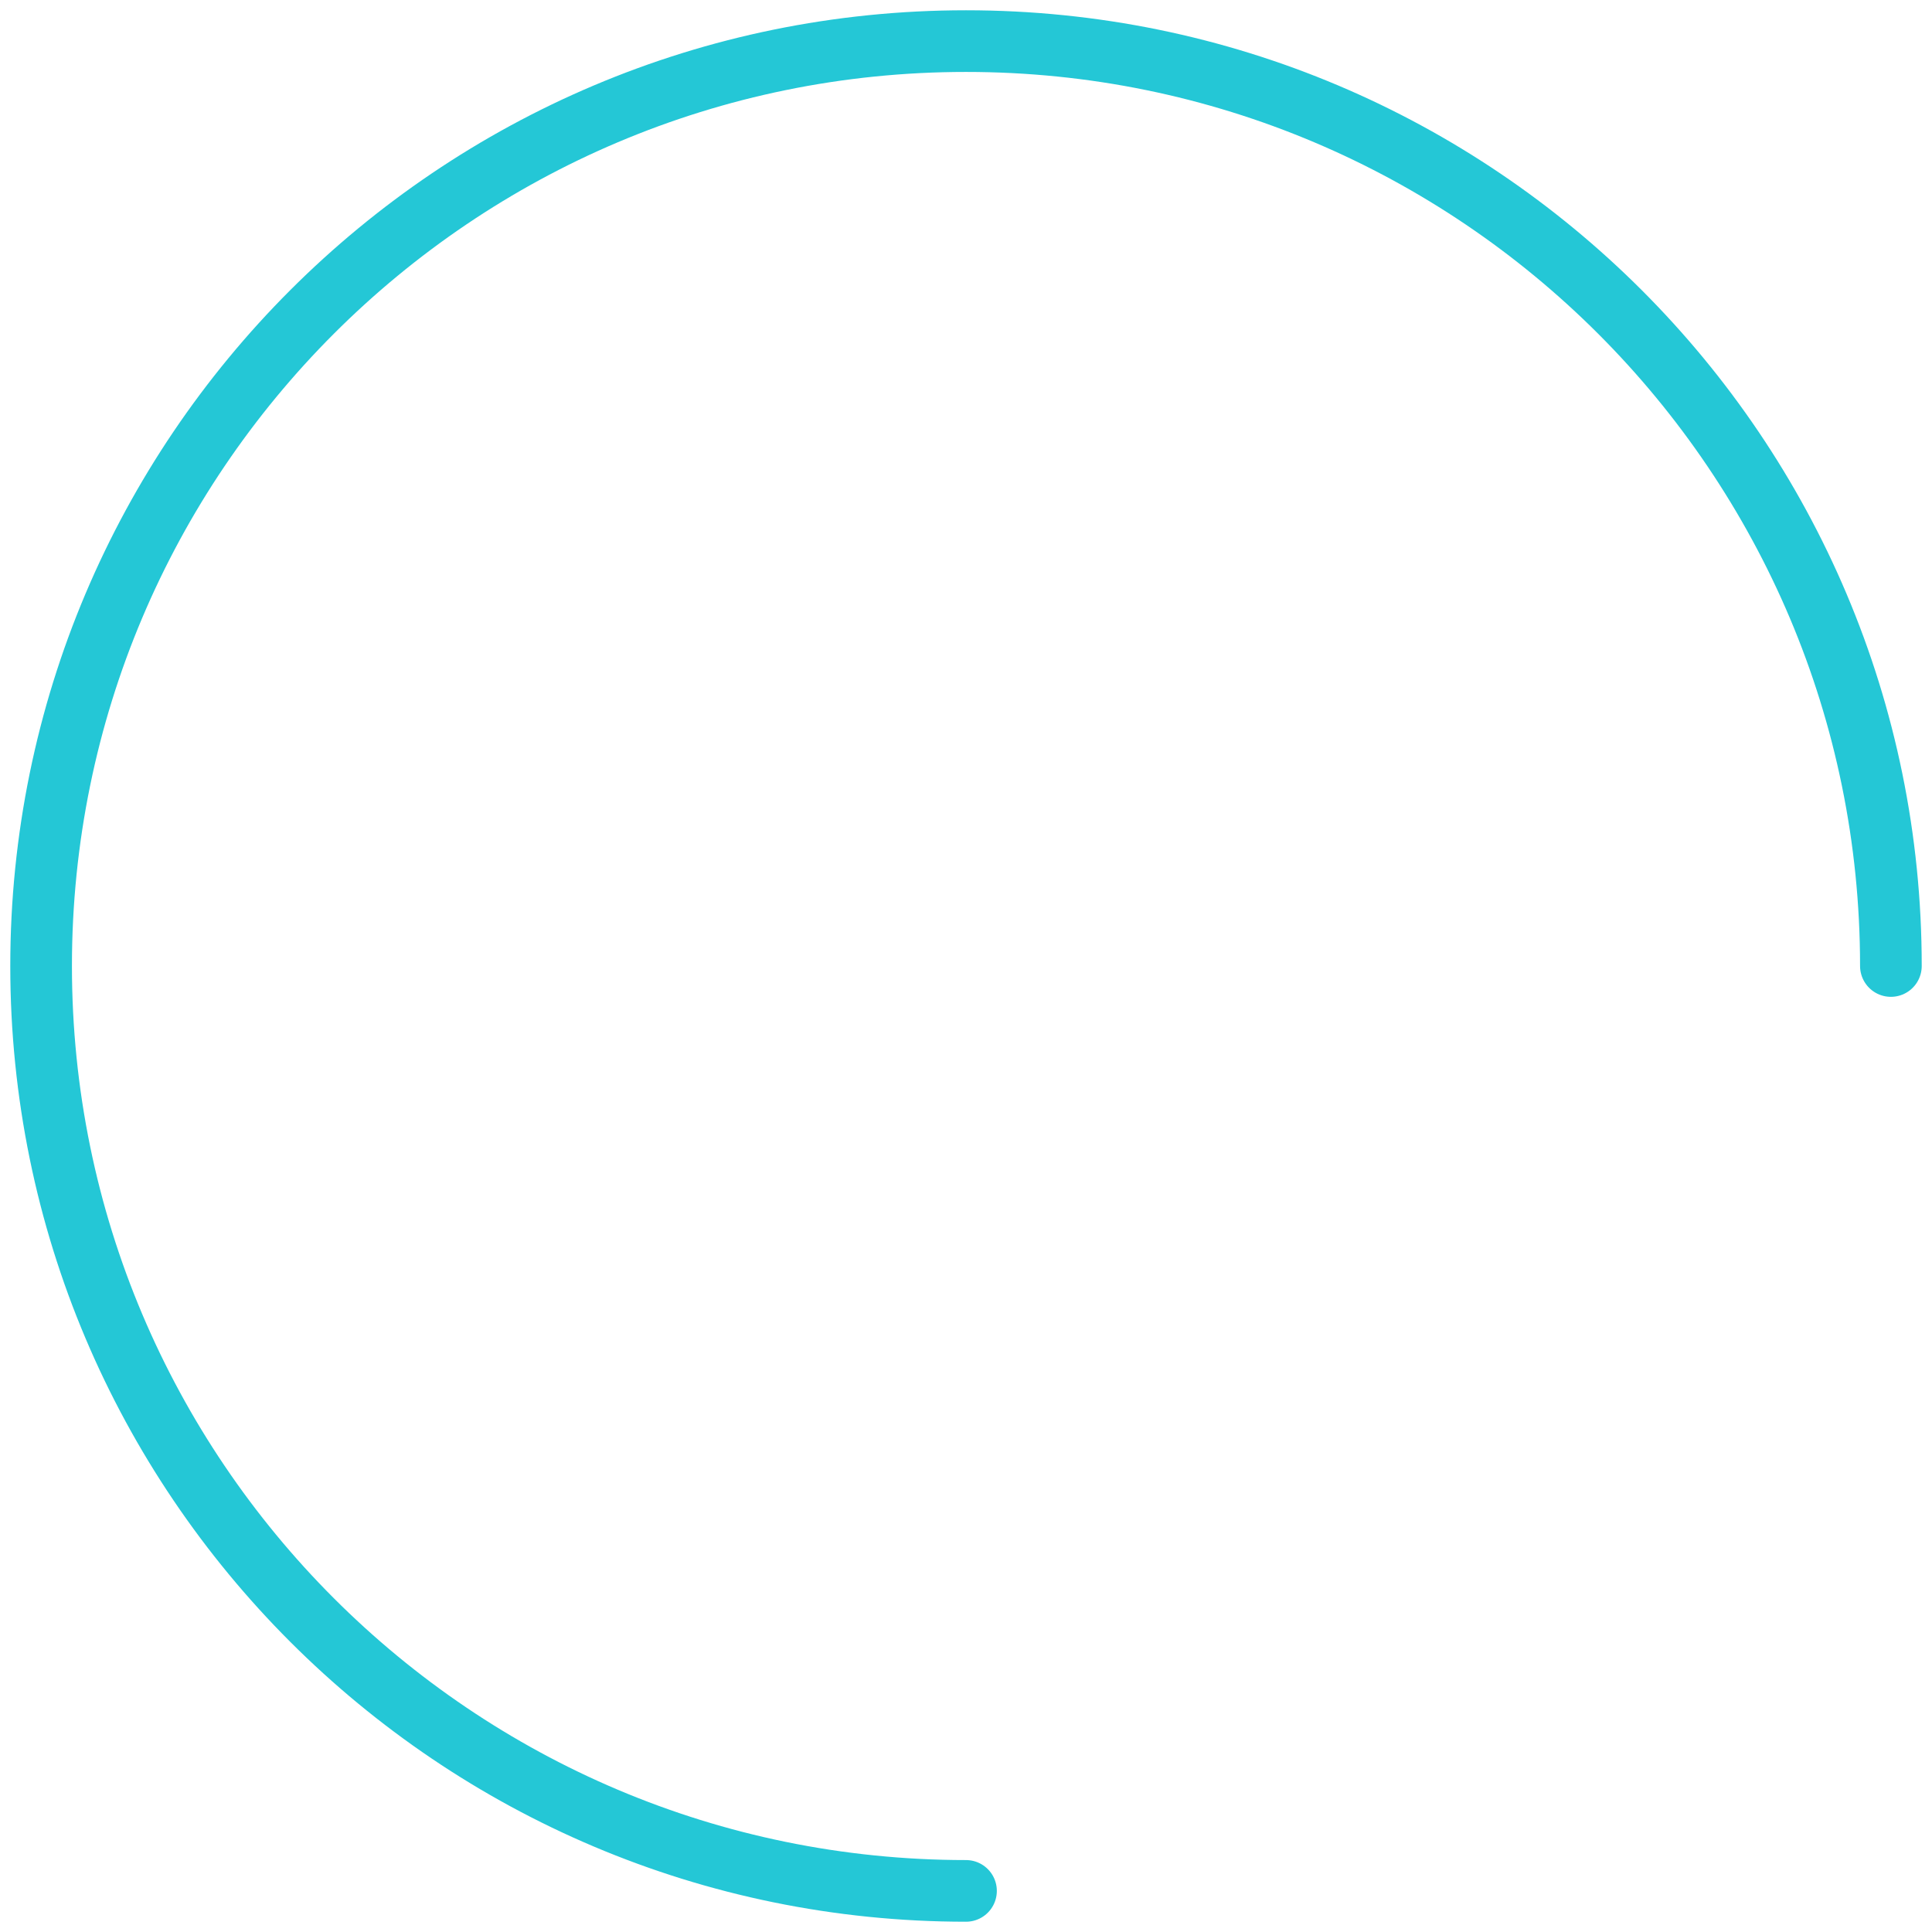
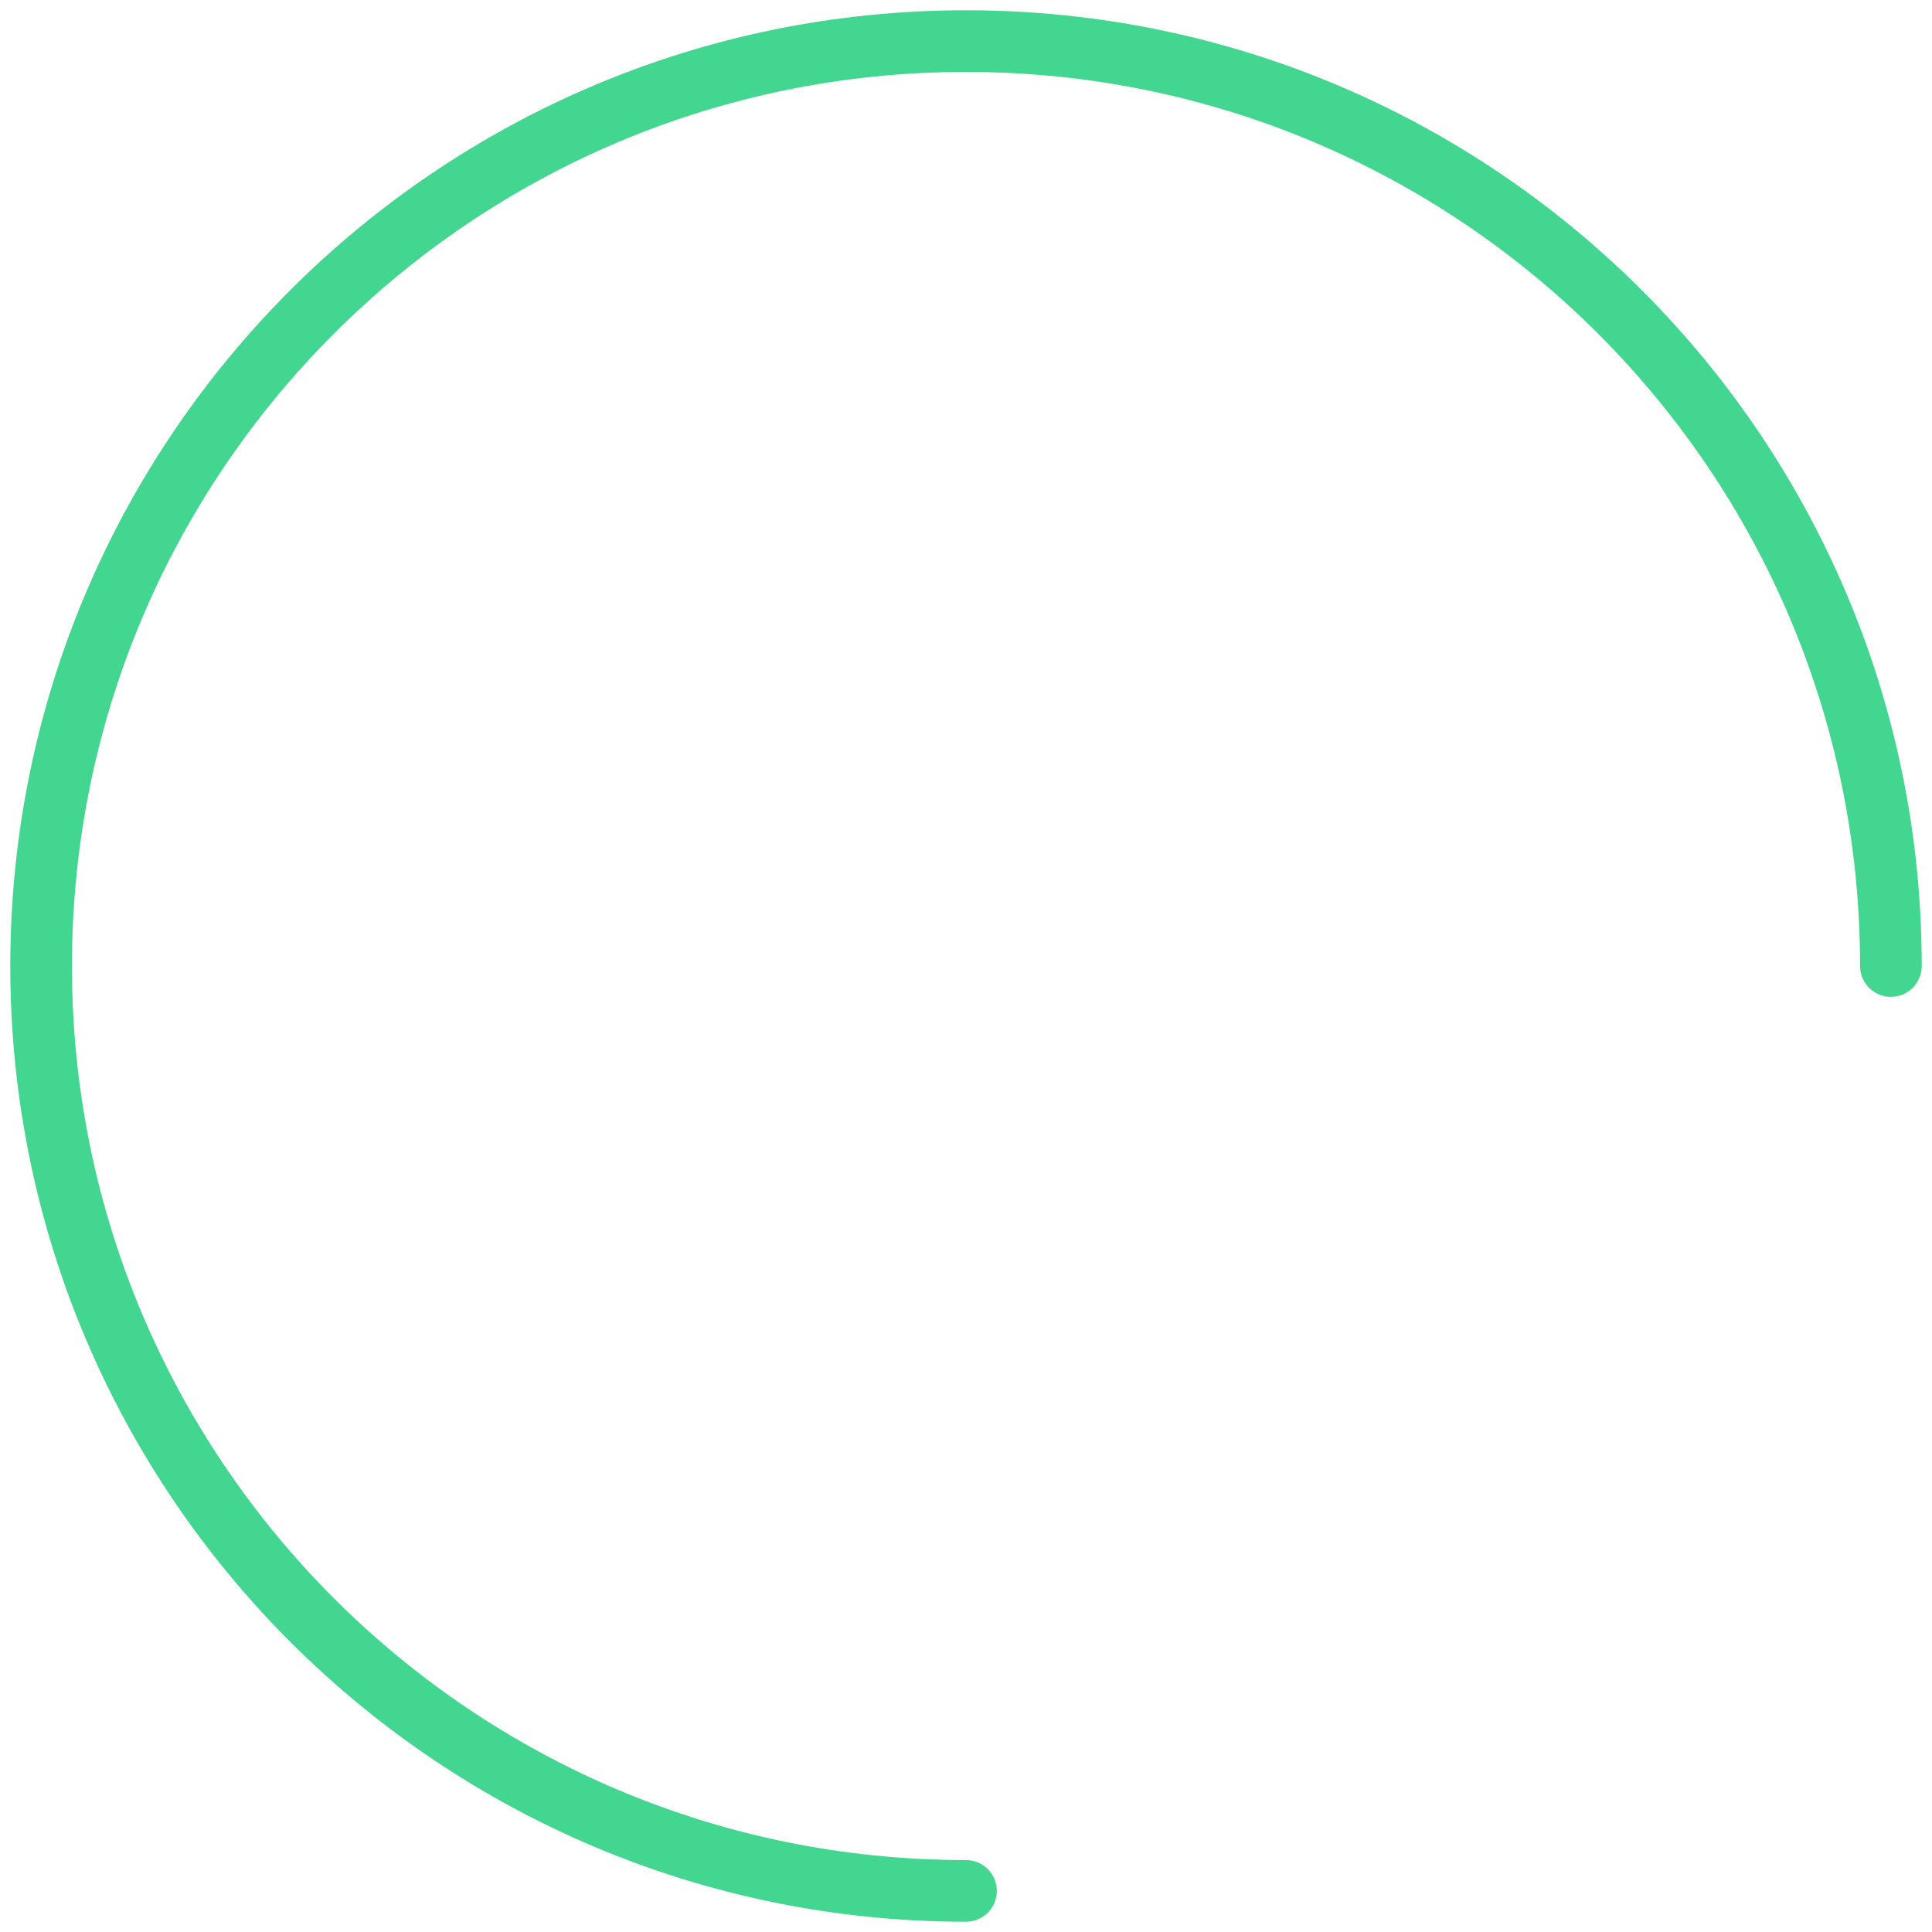
<svg xmlns="http://www.w3.org/2000/svg" width="94" height="94" fill="none" viewBox="0 0 94 94">
-   <path stroke="#24c7d6" stroke-linecap="round" stroke-linejoin="round" stroke-width="3" d="M92 47C92 22.147 71.853 2 47 2C22.147 2 2 22.147 2 47C2 71.853 22.147 92 47 92" />
+   <path stroke="#43D690" stroke-linecap="round" stroke-linejoin="round" stroke-width="3" d="M92 47C92 22.147 71.853 2 47 2C22.147 2 2 22.147 2 47C2 71.853 22.147 92 47 92" />
</svg>
